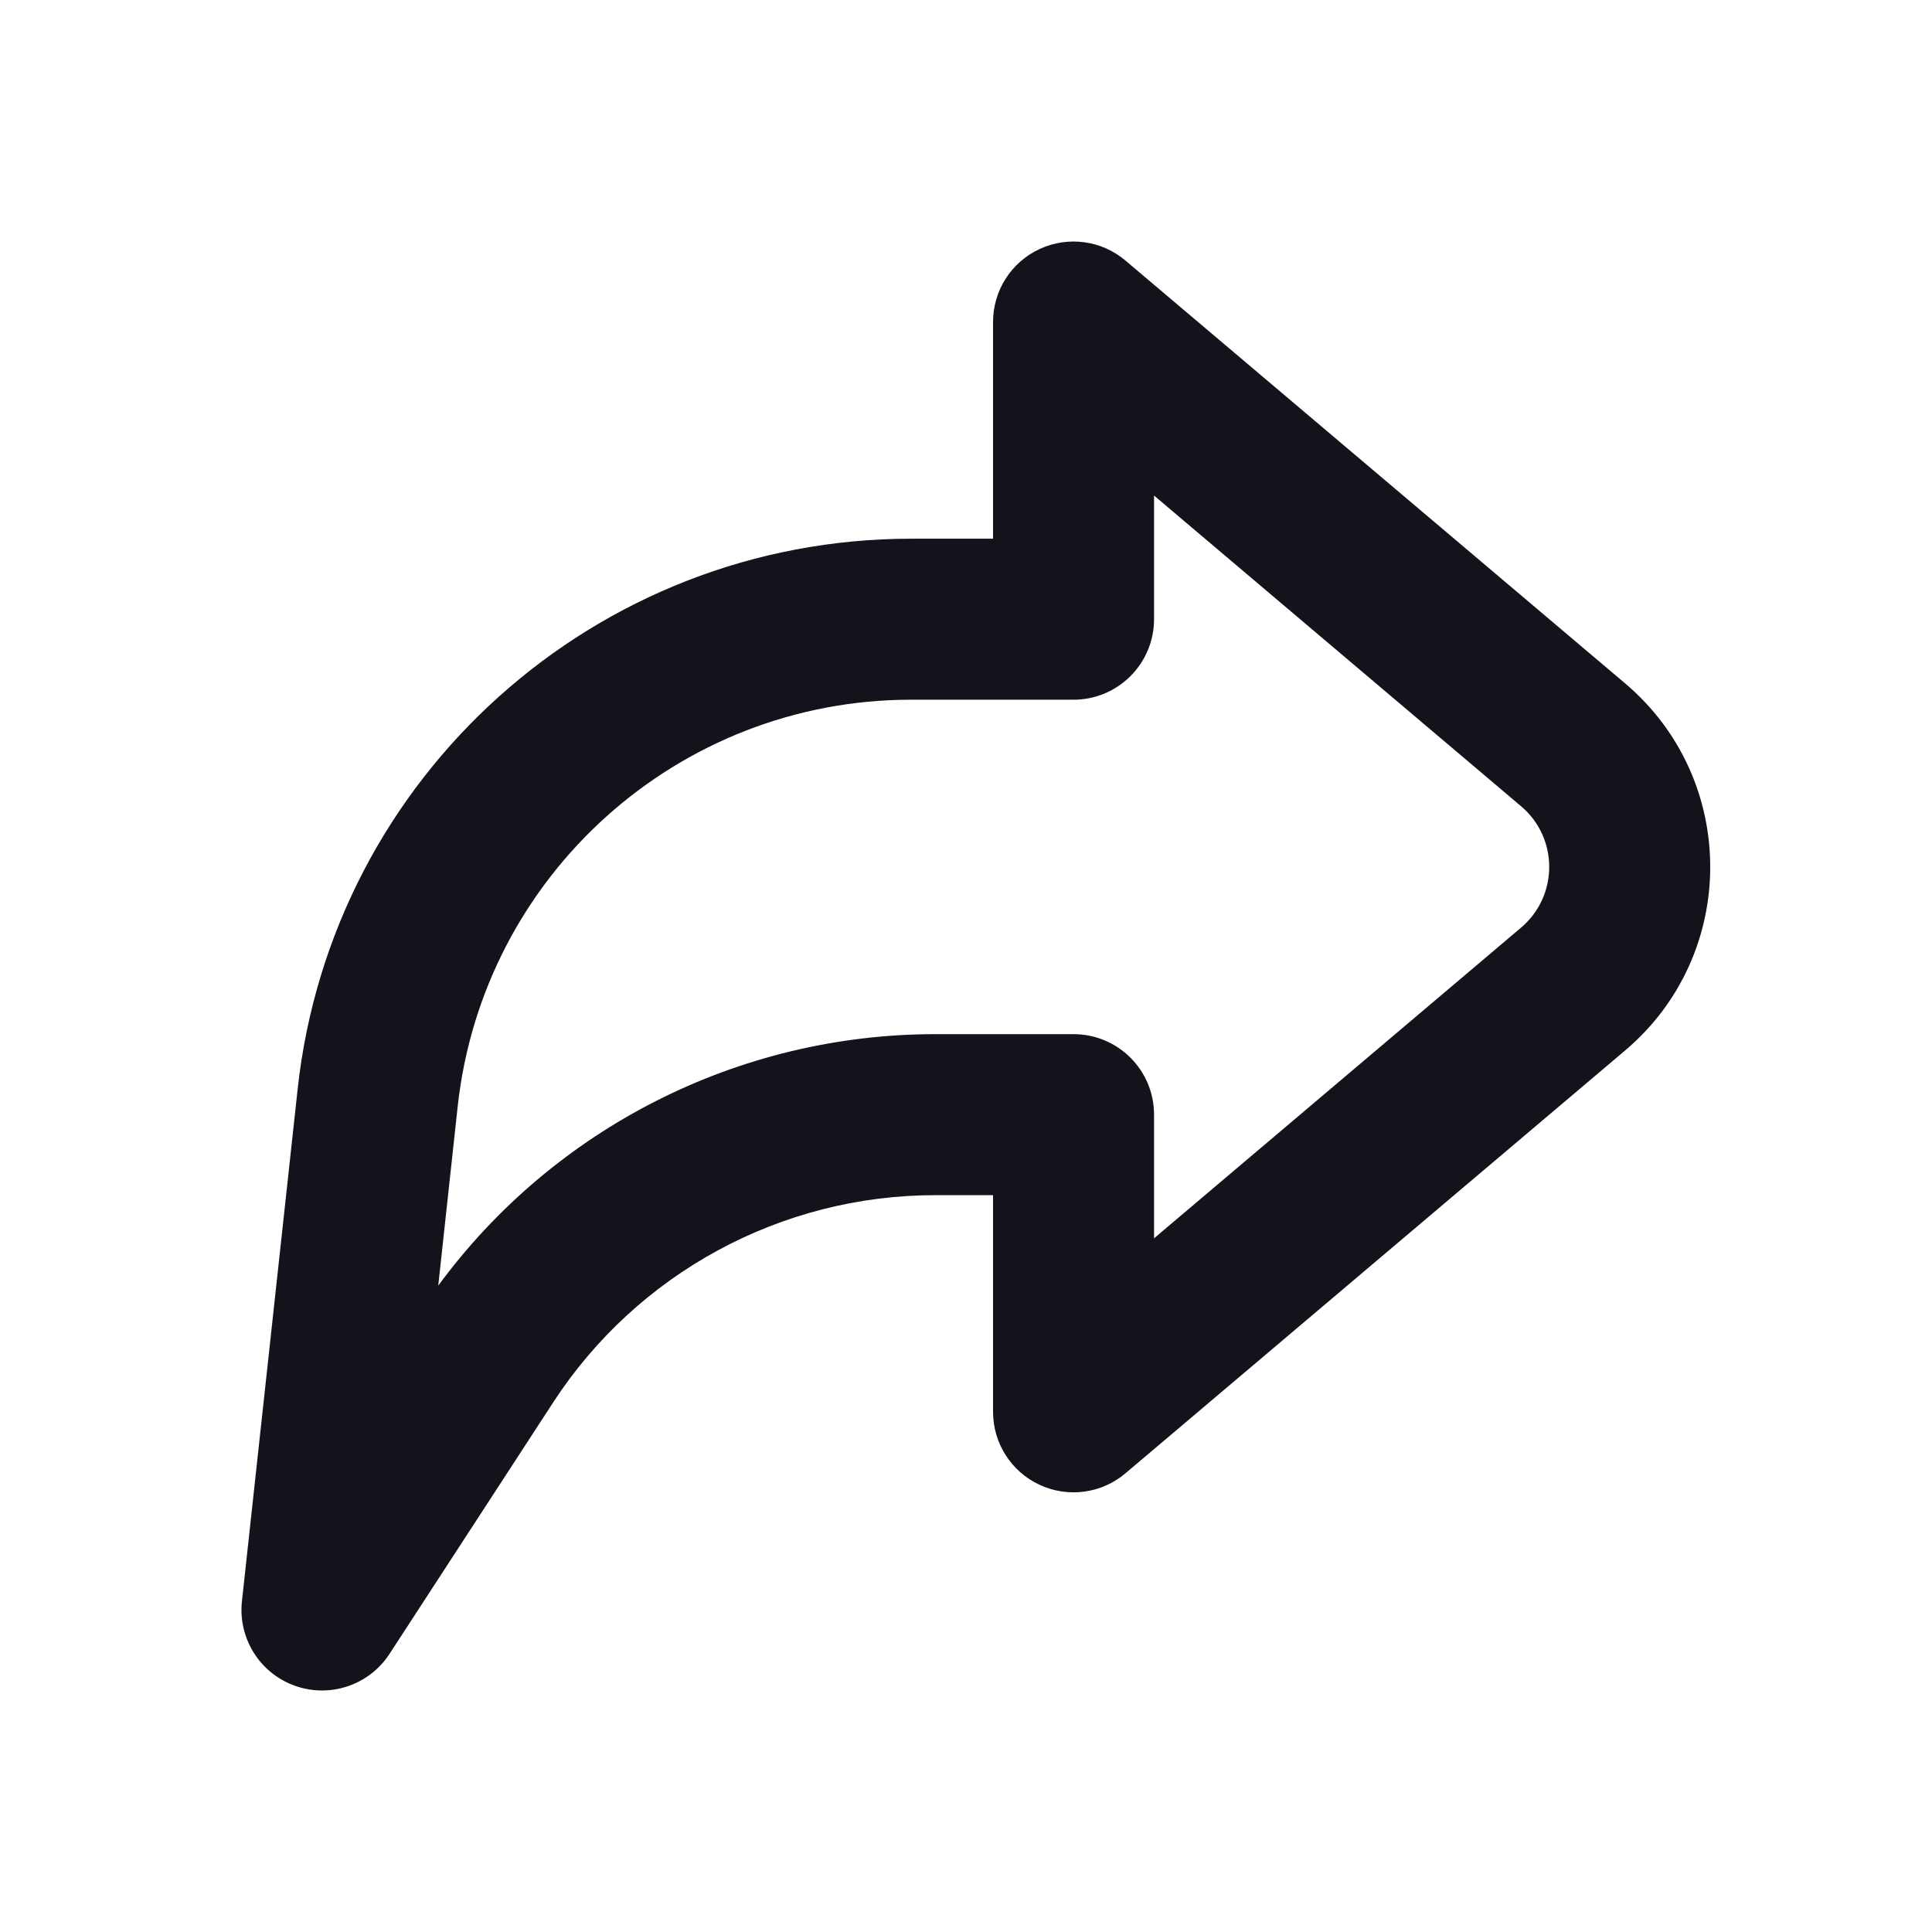
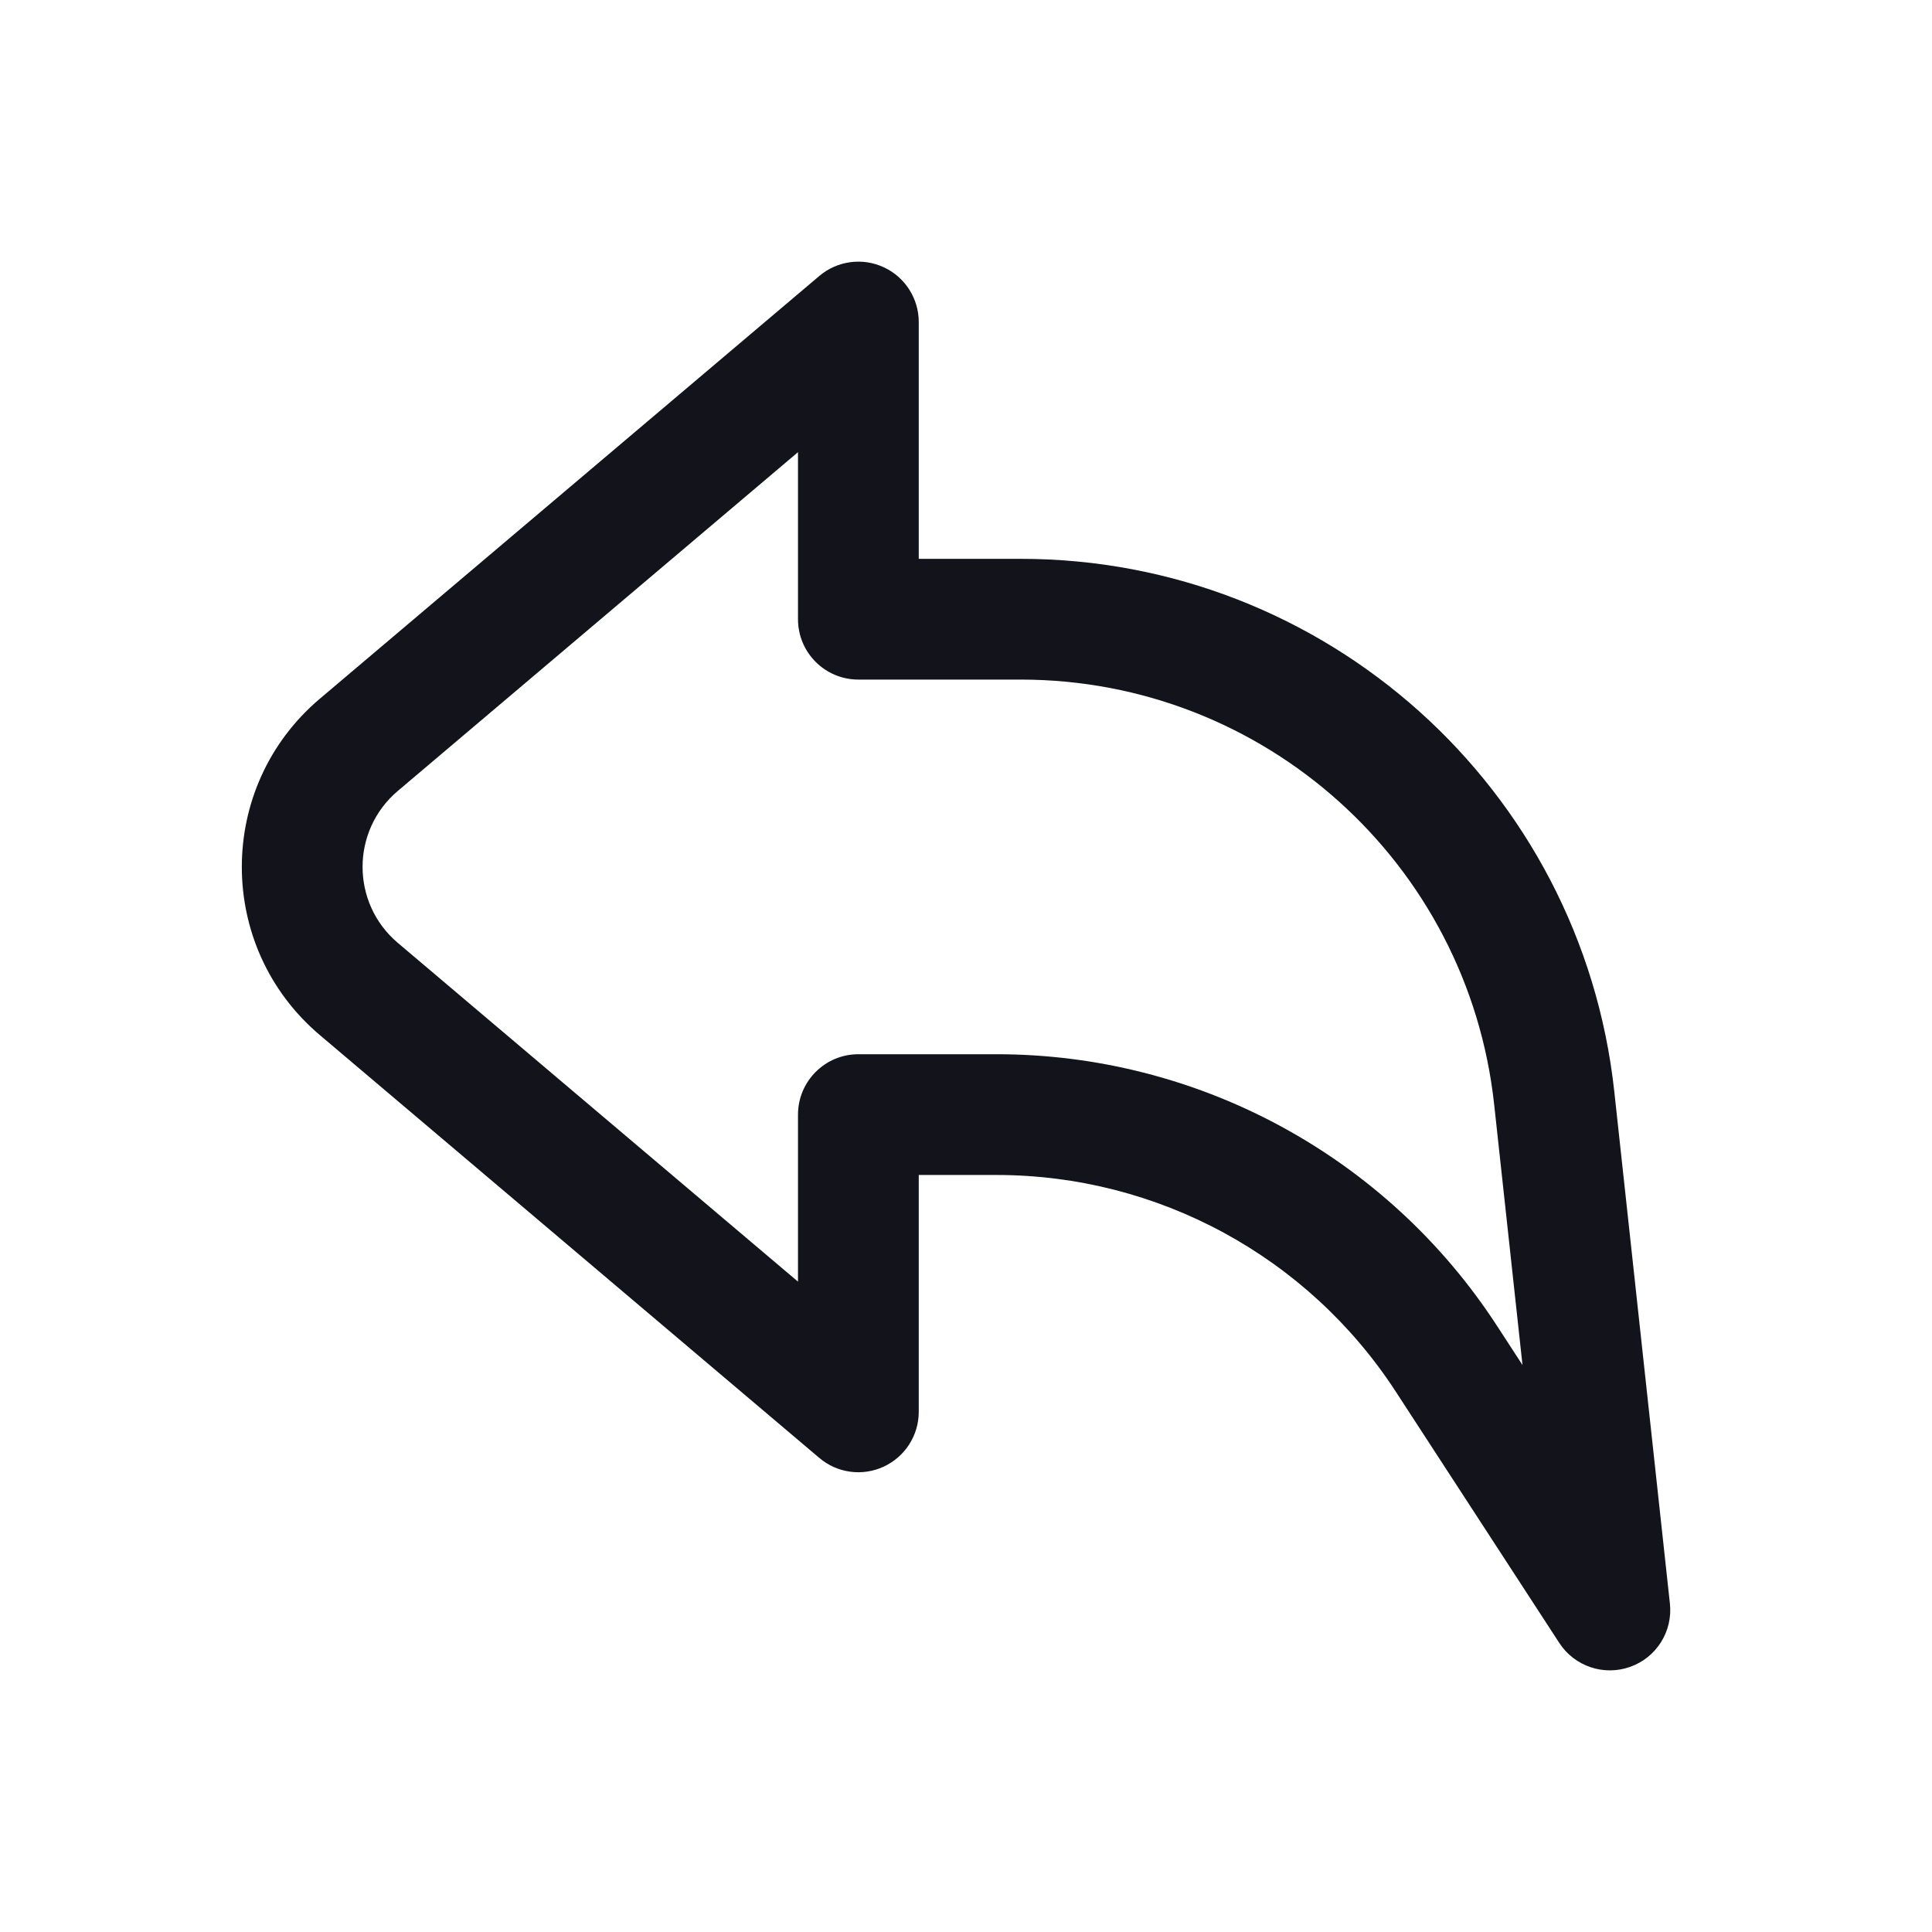
- <svg xmlns="http://www.w3.org/2000/svg" width="18" height="18" viewBox="0 0 18 18" fill="none">
-   <path fill-rule="evenodd" clip-rule="evenodd" d="M9.686 2.32C9.951 2.197 10.264 2.239 10.486 2.428L15.141 6.367C16.198 7.262 16.198 8.892 15.141 9.787L10.486 13.726C10.264 13.915 9.951 13.957 9.686 13.834C9.421 13.711 9.252 13.446 9.252 13.154V11.135H8.715C7.277 11.135 5.937 11.862 5.153 13.067L3.629 15.409C3.439 15.7 3.075 15.823 2.748 15.706C2.421 15.59 2.217 15.264 2.254 14.919L2.773 10.148C3.09 7.23 5.554 5.019 8.489 5.019H9.252V3C9.252 2.708 9.421 2.442 9.686 2.32ZM10.752 4.617V5.769C10.752 6.183 10.416 6.519 10.002 6.519H8.489C6.32 6.519 4.499 8.153 4.264 10.31L4.083 11.978C5.162 10.51 6.88 9.635 8.715 9.635H10.002C10.416 9.635 10.752 9.97 10.752 10.385V11.537L14.172 8.642C14.521 8.346 14.521 7.808 14.172 7.512L10.752 4.617Z" fill="#12131B" />
+ <svg xmlns="http://www.w3.org/2000/svg" width="24" height="24" viewBox="0 0 24 24" fill="none">
+   <path fill-rule="evenodd" clip-rule="evenodd" d="M10.978 3.32C10.713 3.197 10.401 3.239 10.178 3.428L3.973 8.68C2.681 9.773 2.681 11.765 3.973 12.858L10.178 18.111C10.401 18.3 10.713 18.342 10.978 18.219C11.243 18.096 11.413 17.831 11.413 17.538V14.596H12.379C14.38 14.596 16.246 15.608 17.338 17.286L19.37 20.409C19.559 20.7 19.924 20.823 20.251 20.706C20.578 20.59 20.782 20.264 20.744 19.919L20.053 13.557C19.643 9.794 16.465 6.942 12.679 6.942H11.413V4C11.413 3.708 11.243 3.442 10.978 3.32ZM9.913 5.617V7.692C9.913 8.107 10.249 8.442 10.663 8.442H12.679C15.7 8.442 18.235 10.717 18.561 13.72L18.913 16.957L18.595 16.468C17.227 14.365 14.888 13.096 12.379 13.096H10.663C10.249 13.096 9.913 13.432 9.913 13.846V15.921L4.942 11.713C4.358 11.219 4.358 10.319 4.942 9.825L9.913 5.617Z" fill="#12131B" />
</svg>
